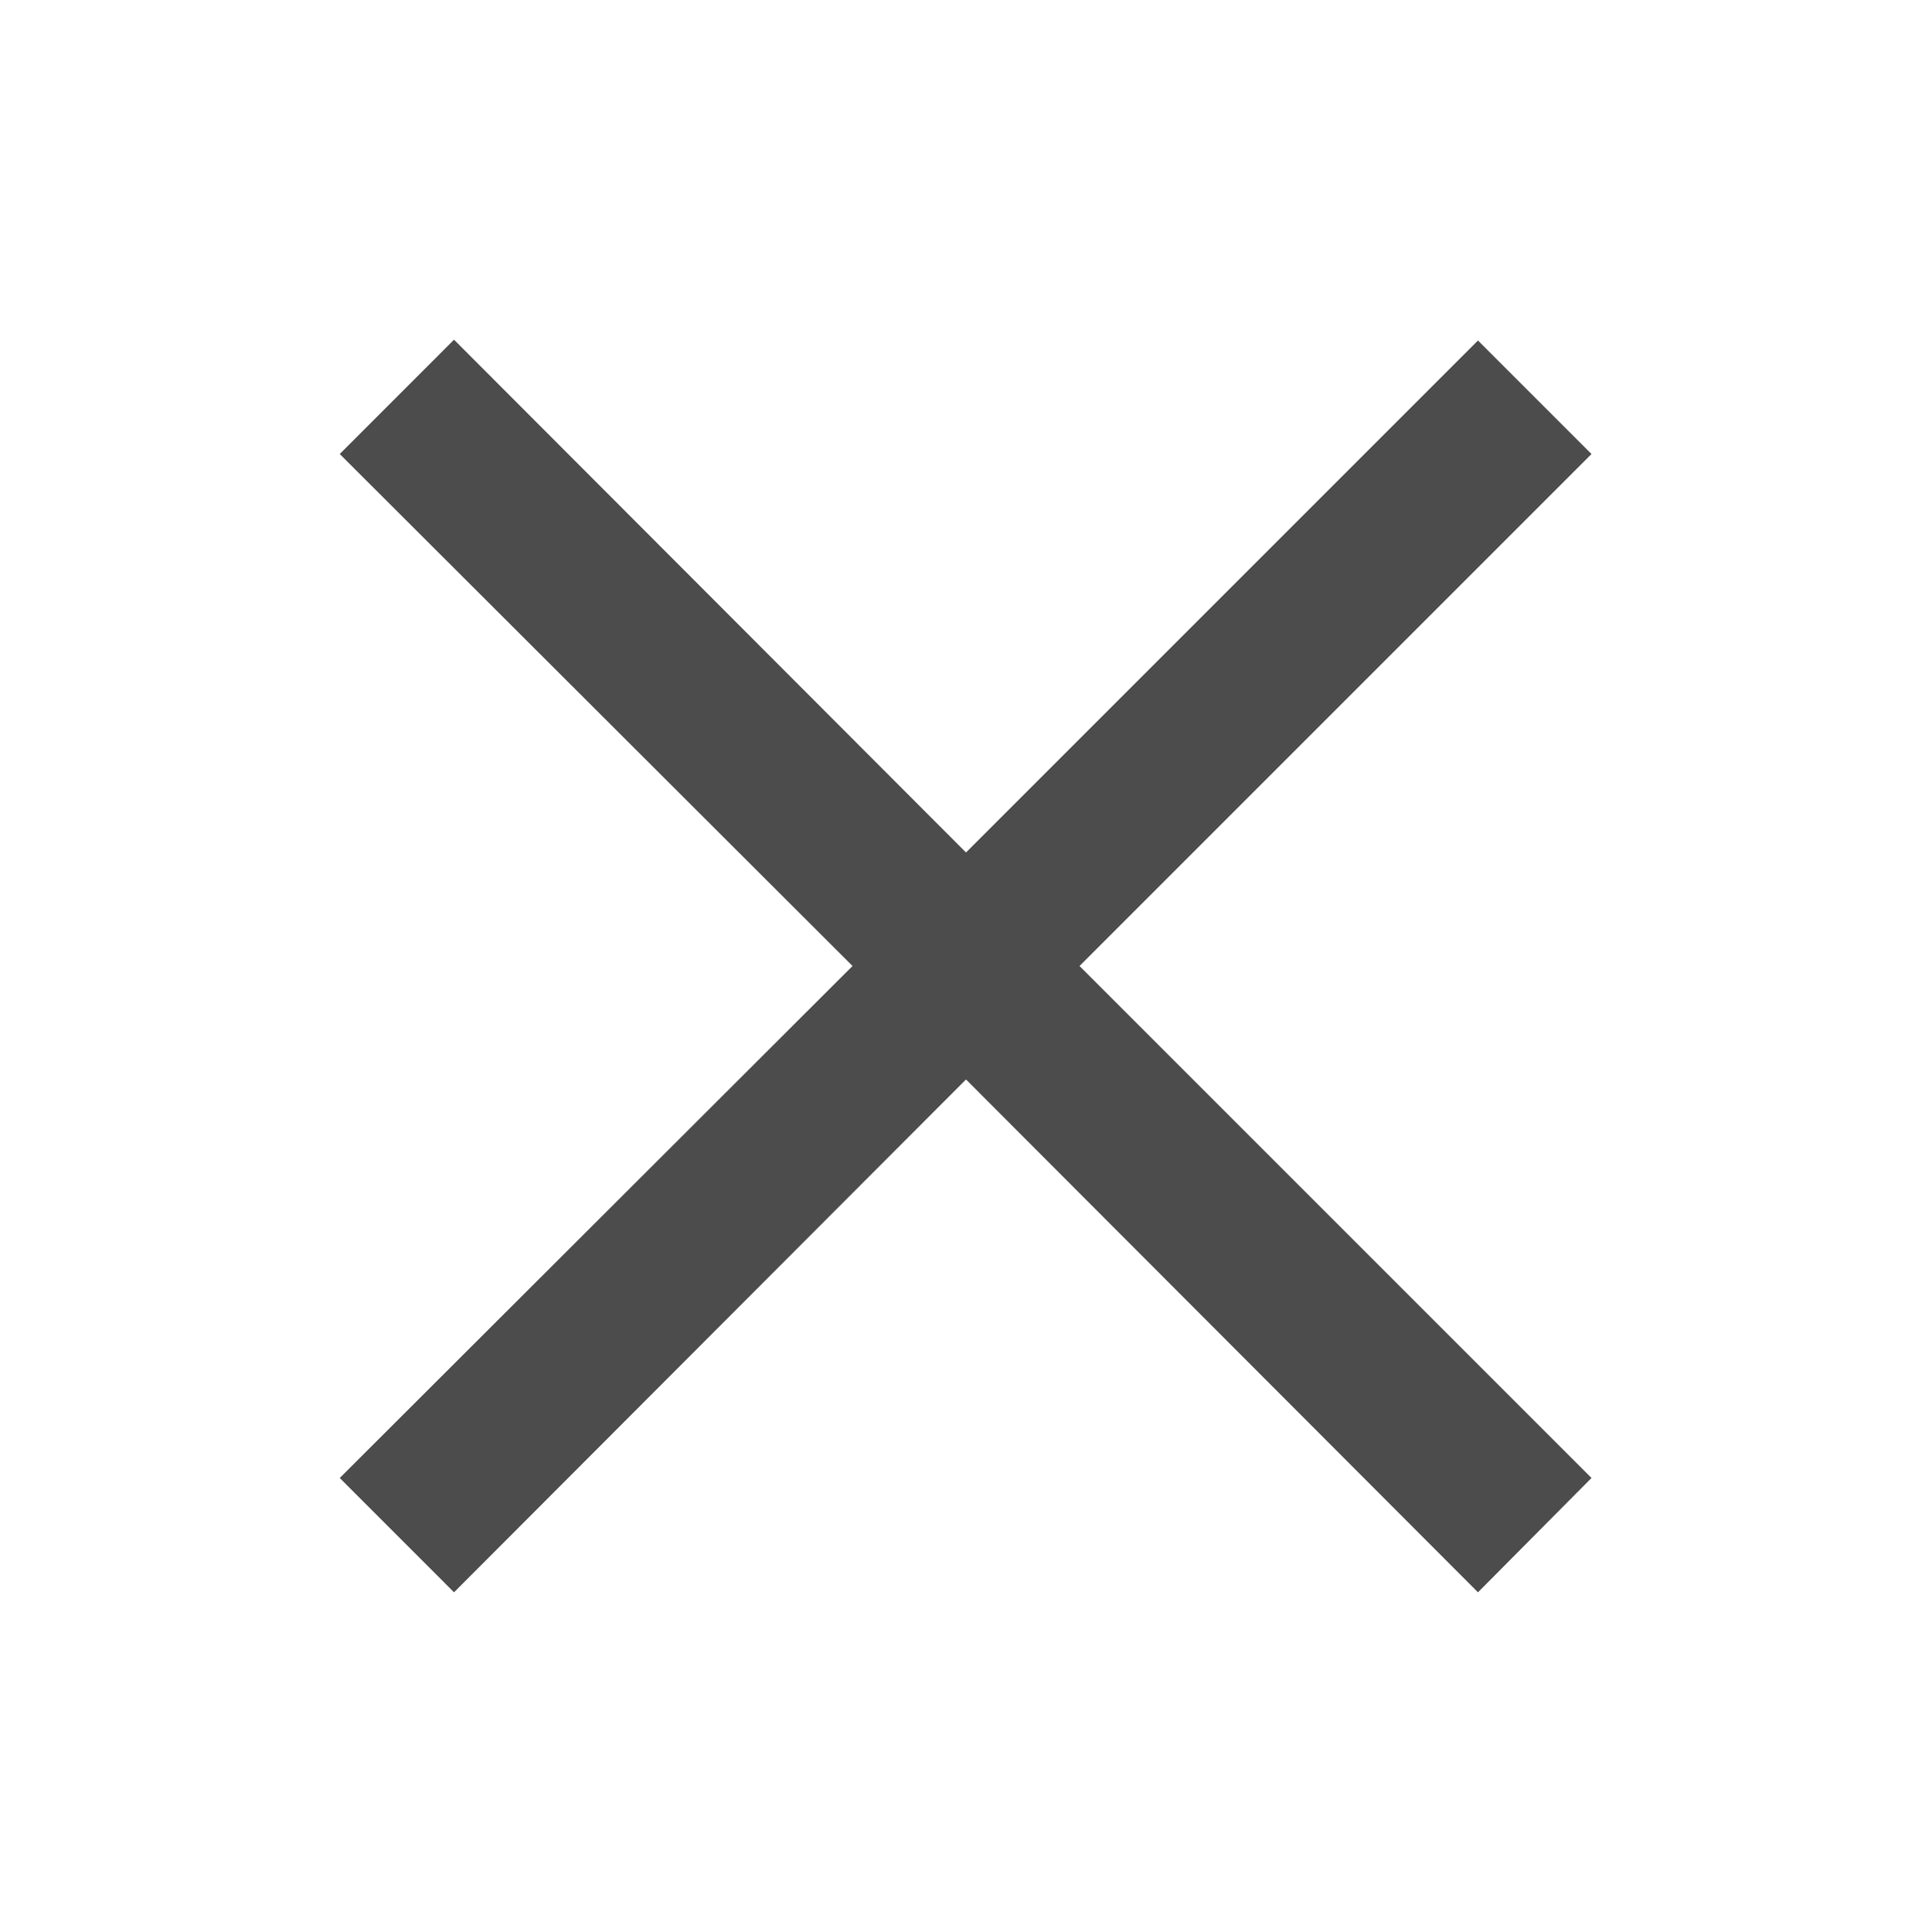
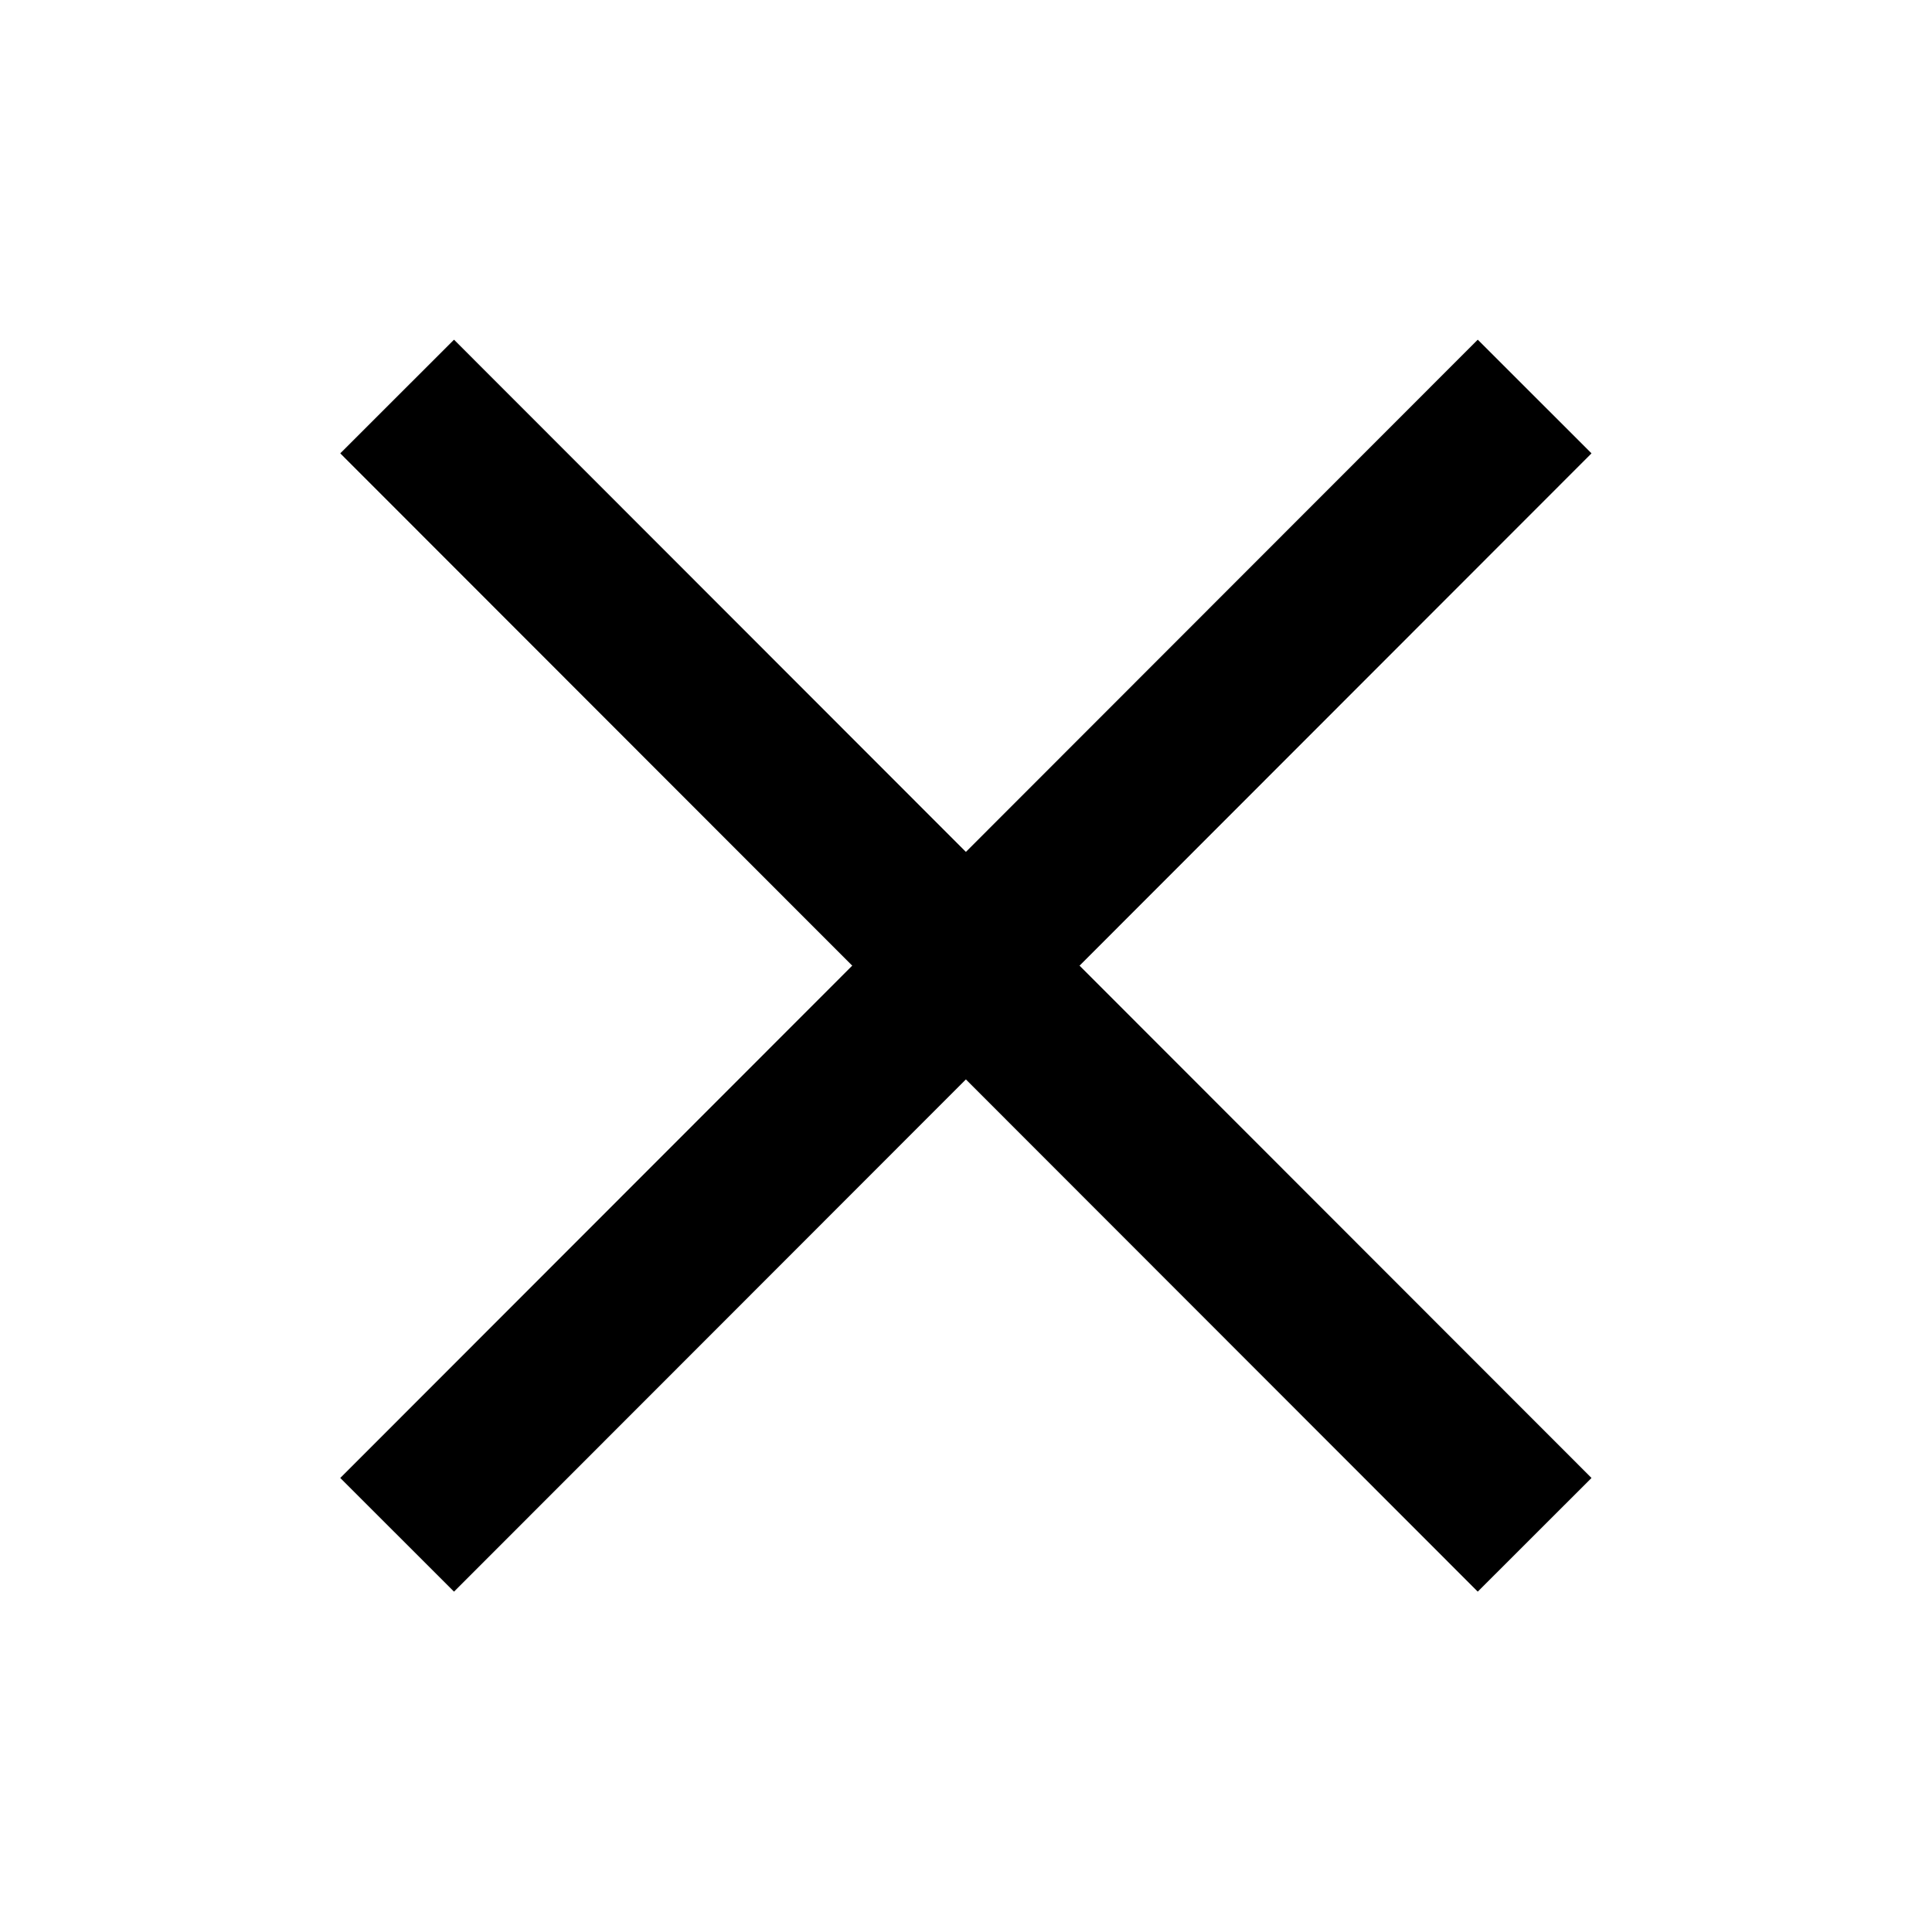
- <svg xmlns="http://www.w3.org/2000/svg" width="34" height="34" viewBox="0 0 34 34" fill="none">
-   <path d="M26.01 28.022L17 18.997L7.99 28.022L5.979 26.01L15.003 17L5.979 7.99L7.99 5.978L17 15.002L26.01 5.992L28.008 7.99L18.998 17L28.008 26.01L26.01 28.022Z" fill="black" fill-opacity="0.7" />
+ <svg width="34" height="34" viewBox="0 0 34 34" fill="none" stroke="black">
+   <path d="M 6.989,6.978 27.007,27.01" stroke-width="2.83" stroke-linecap="butt" />
+   <path d="M 27.007,6.978 6.989,27.01" stroke-width="2.83" stroke-linecap="butt" />
</svg>
